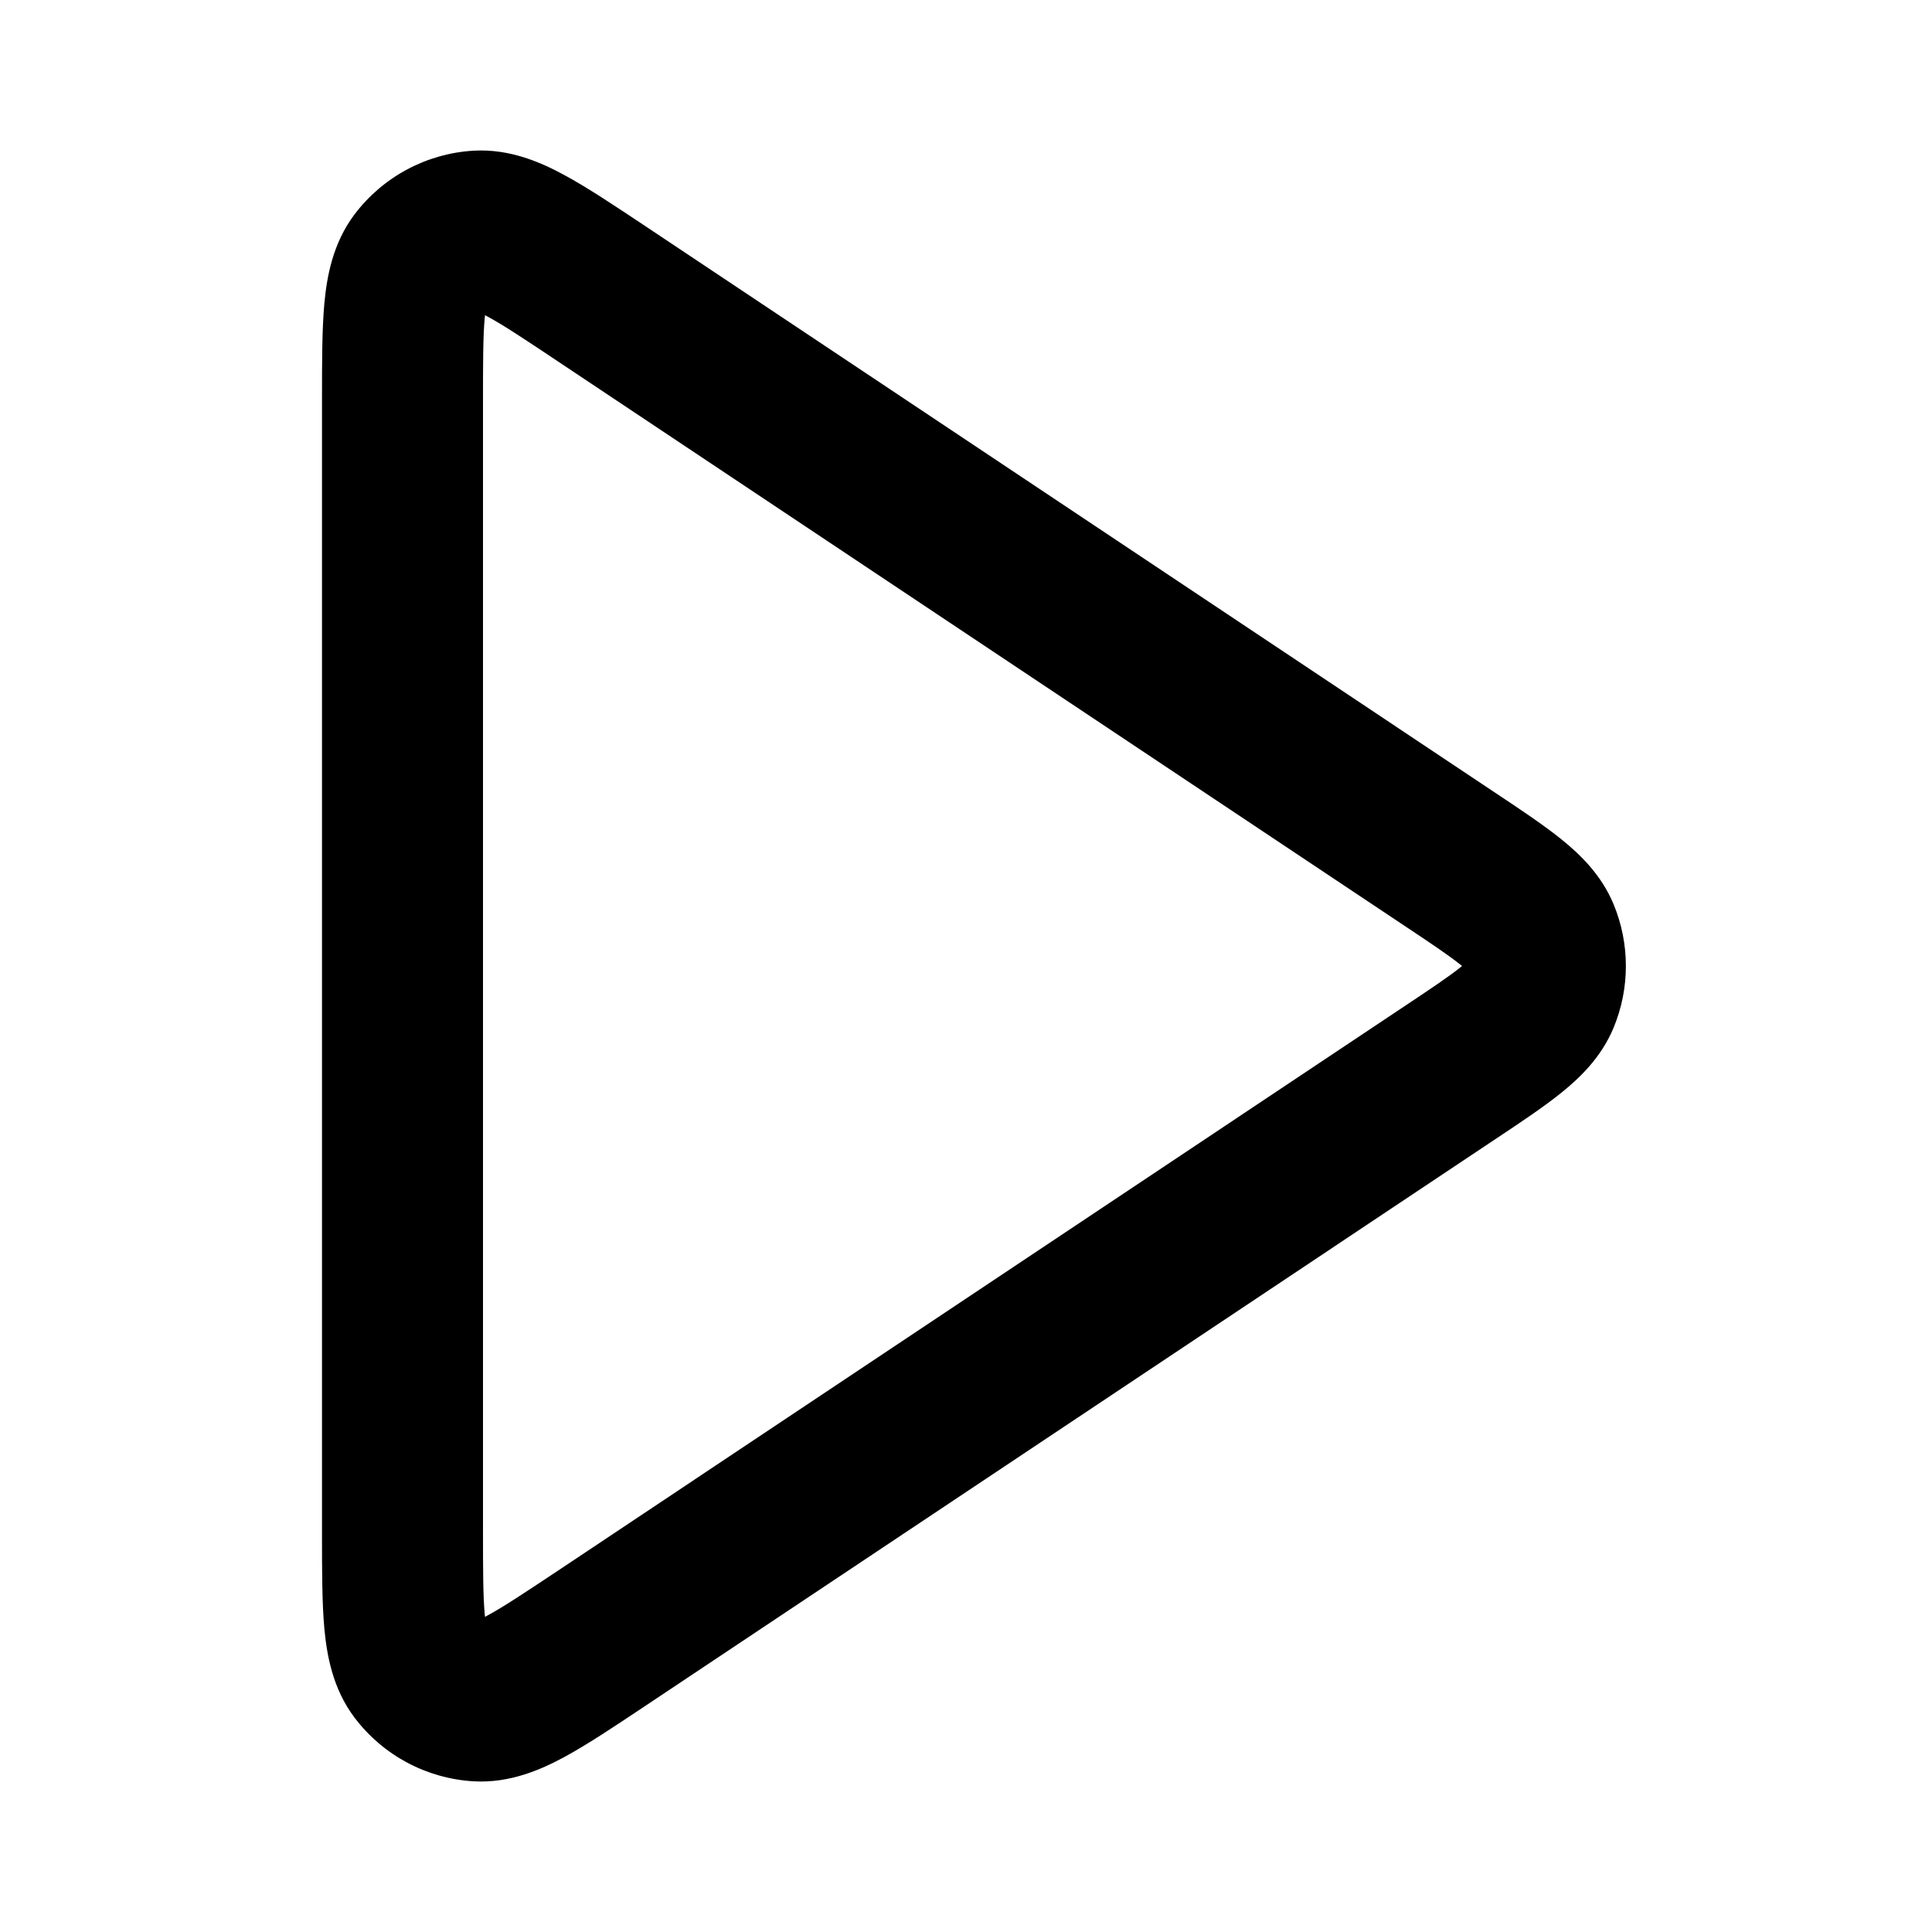
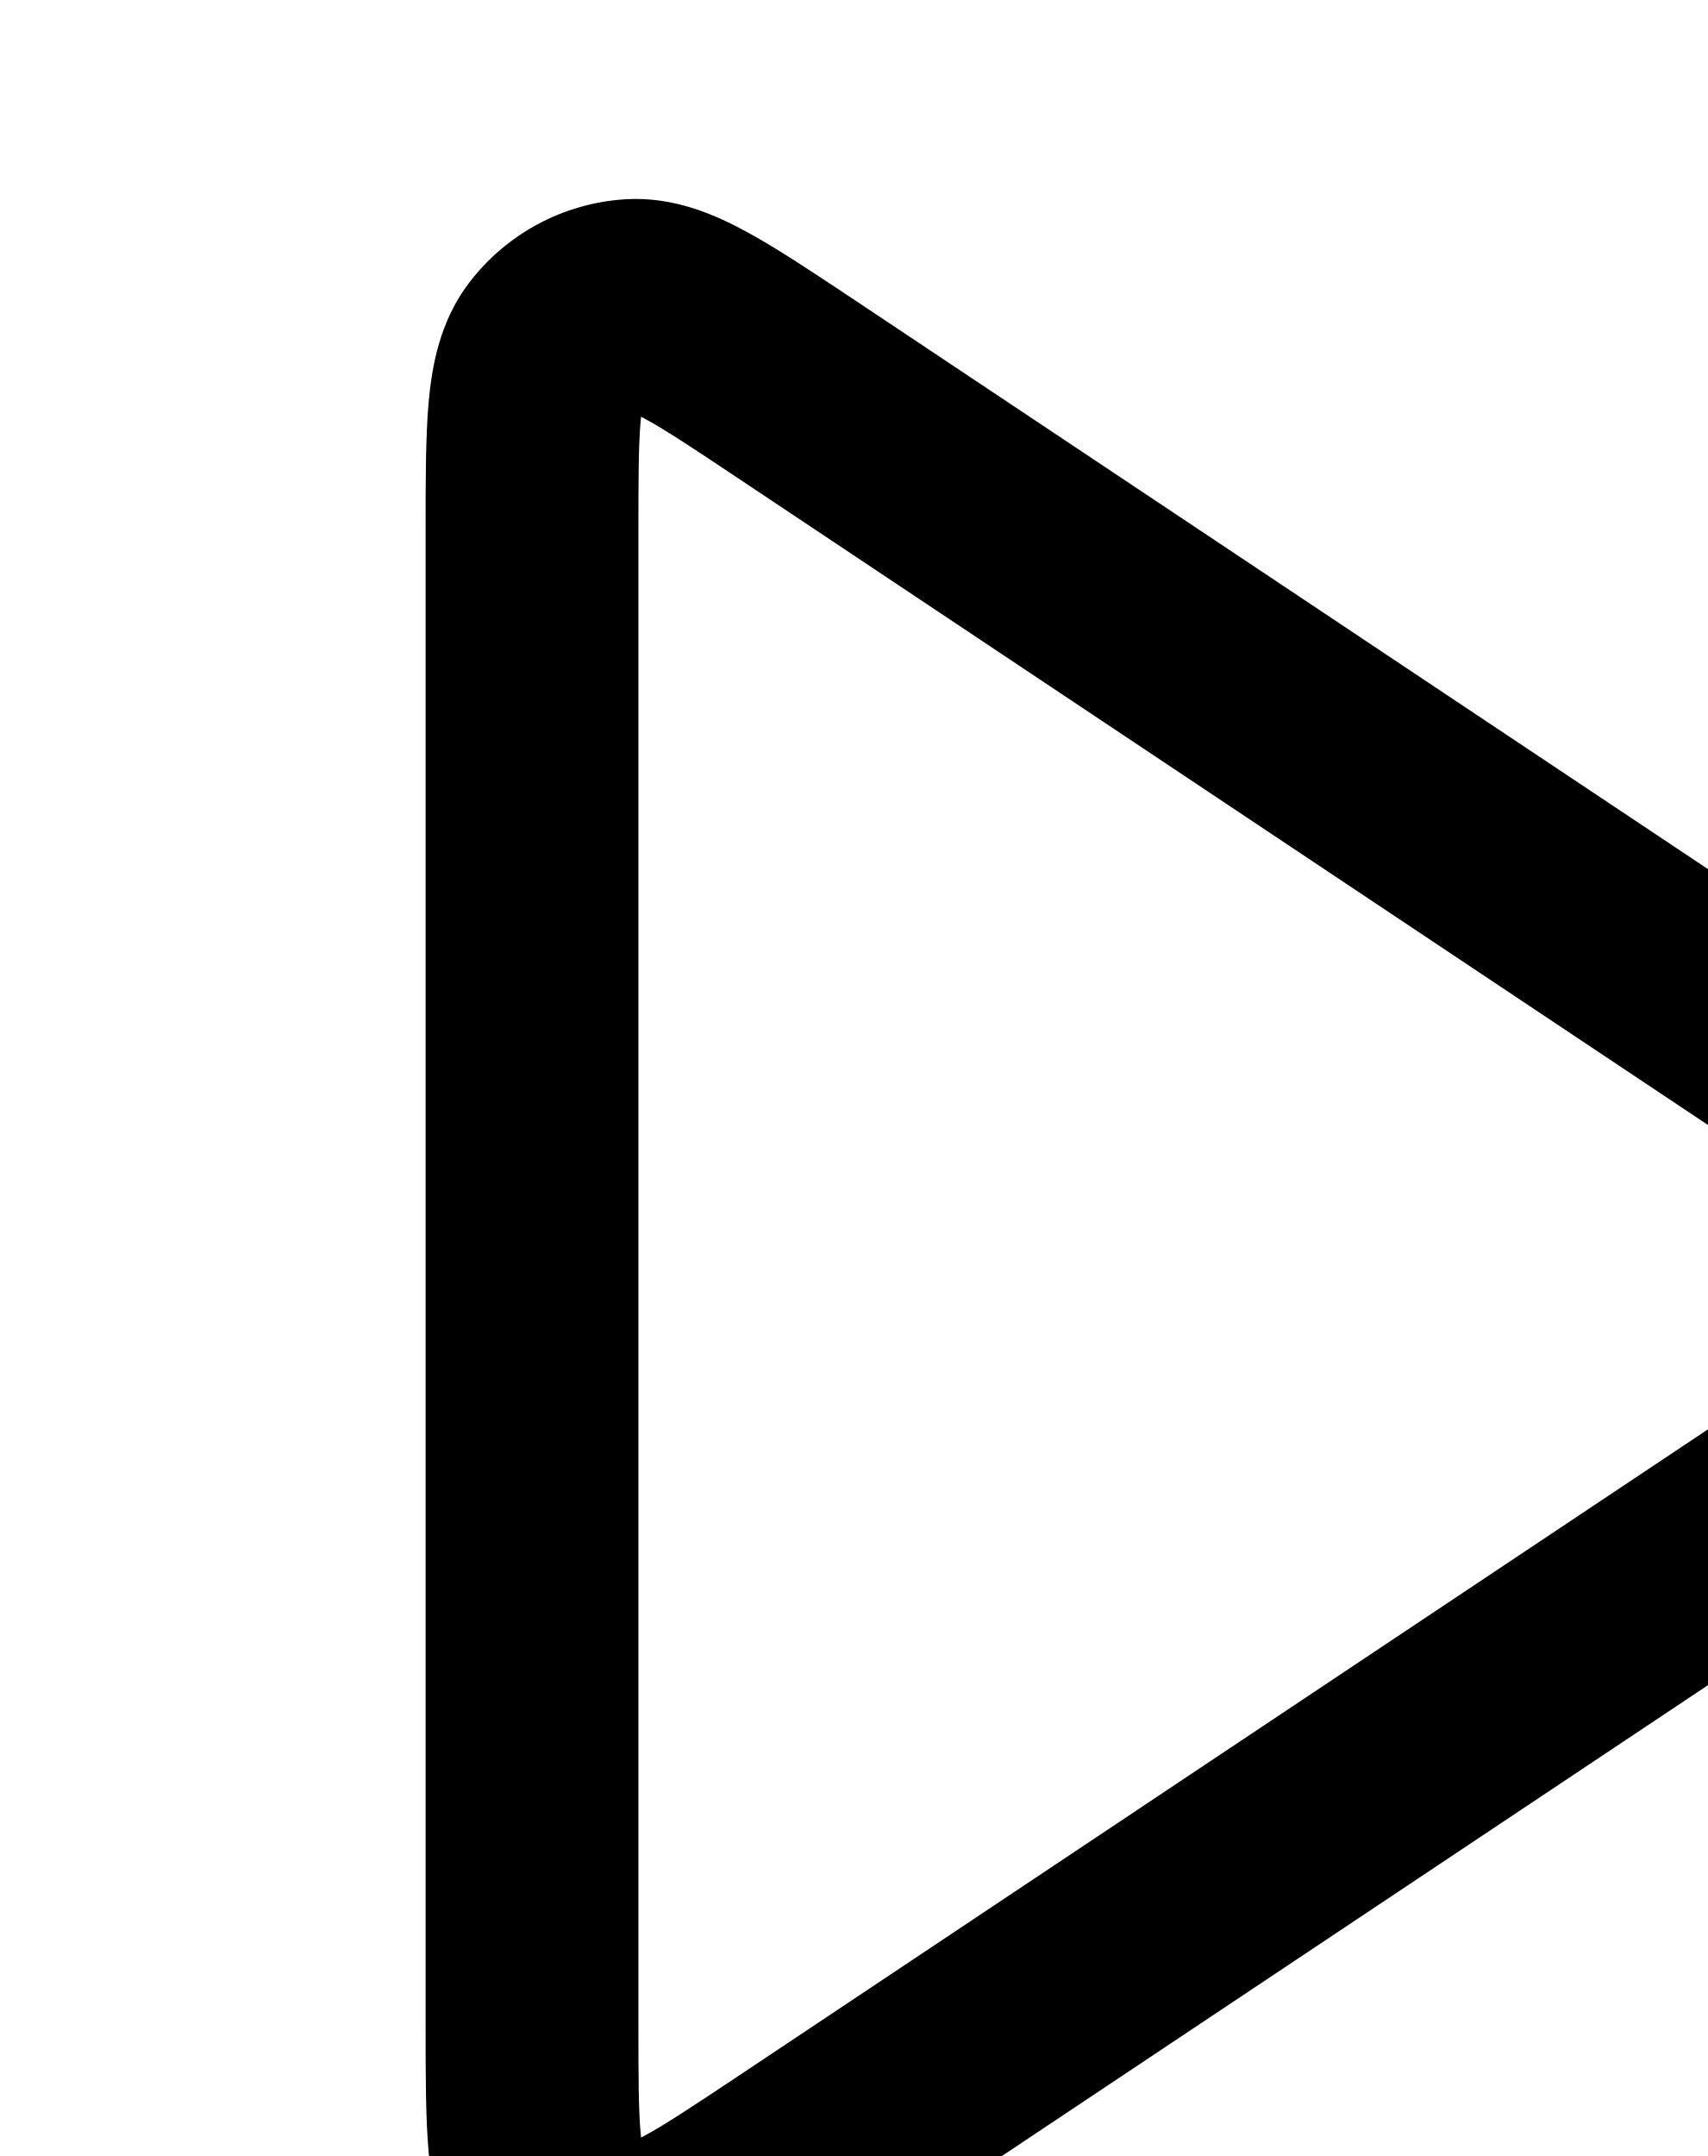
- <svg xmlns="http://www.w3.org/2000/svg" viewBox="0 0 24 24" fill="currentColor">
+ <svg xmlns="http://www.w3.org/2000/svg" fill="currentColor">
  <path fill-rule="evenodd" clip-rule="evenodd" d="M8.006 2.802C8.018 2.81 8.03 2.818 8.042 2.826L18.591 9.859C18.896 10.062 19.179 10.251 19.396 10.426C19.623 10.609 19.891 10.863 20.045 11.234C20.248 11.725 20.248 12.276 20.045 12.766C19.891 13.137 19.623 13.391 19.396 13.574C19.179 13.749 18.896 13.938 18.591 14.141L8.006 21.198C7.633 21.447 7.298 21.67 7.013 21.825C6.728 21.979 6.337 22.155 5.881 22.128C5.297 22.093 4.758 21.805 4.405 21.338C4.129 20.974 4.059 20.55 4.029 20.228C4 19.905 4 19.502 4 19.054L4 4.99C4 4.975 4 4.961 4 4.947C4 4.498 4 4.095 4.029 3.772C4.059 3.45 4.129 3.027 4.405 2.662C4.758 2.196 5.297 1.907 5.881 1.872C6.337 1.845 6.728 2.021 7.013 2.176C7.298 2.33 7.633 2.554 8.006 2.802ZM6.025 3.916C6.024 3.928 6.022 3.941 6.021 3.955C6.001 4.175 6 4.484 6 4.99V19.011C6 19.516 6.001 19.826 6.021 20.045C6.022 20.059 6.024 20.073 6.025 20.085C6.036 20.079 6.048 20.073 6.06 20.066C6.254 19.961 6.512 19.79 6.933 19.51L17.448 12.499C17.798 12.266 18.003 12.128 18.141 12.017C18.148 12.011 18.155 12.005 18.162 12C18.155 11.995 18.148 11.989 18.141 11.983C18.003 11.872 17.798 11.734 17.448 11.501L6.933 4.491C6.512 4.21 6.254 4.039 6.06 3.934C6.048 3.927 6.036 3.921 6.025 3.916Z" fill="currentColor" />
</svg>
